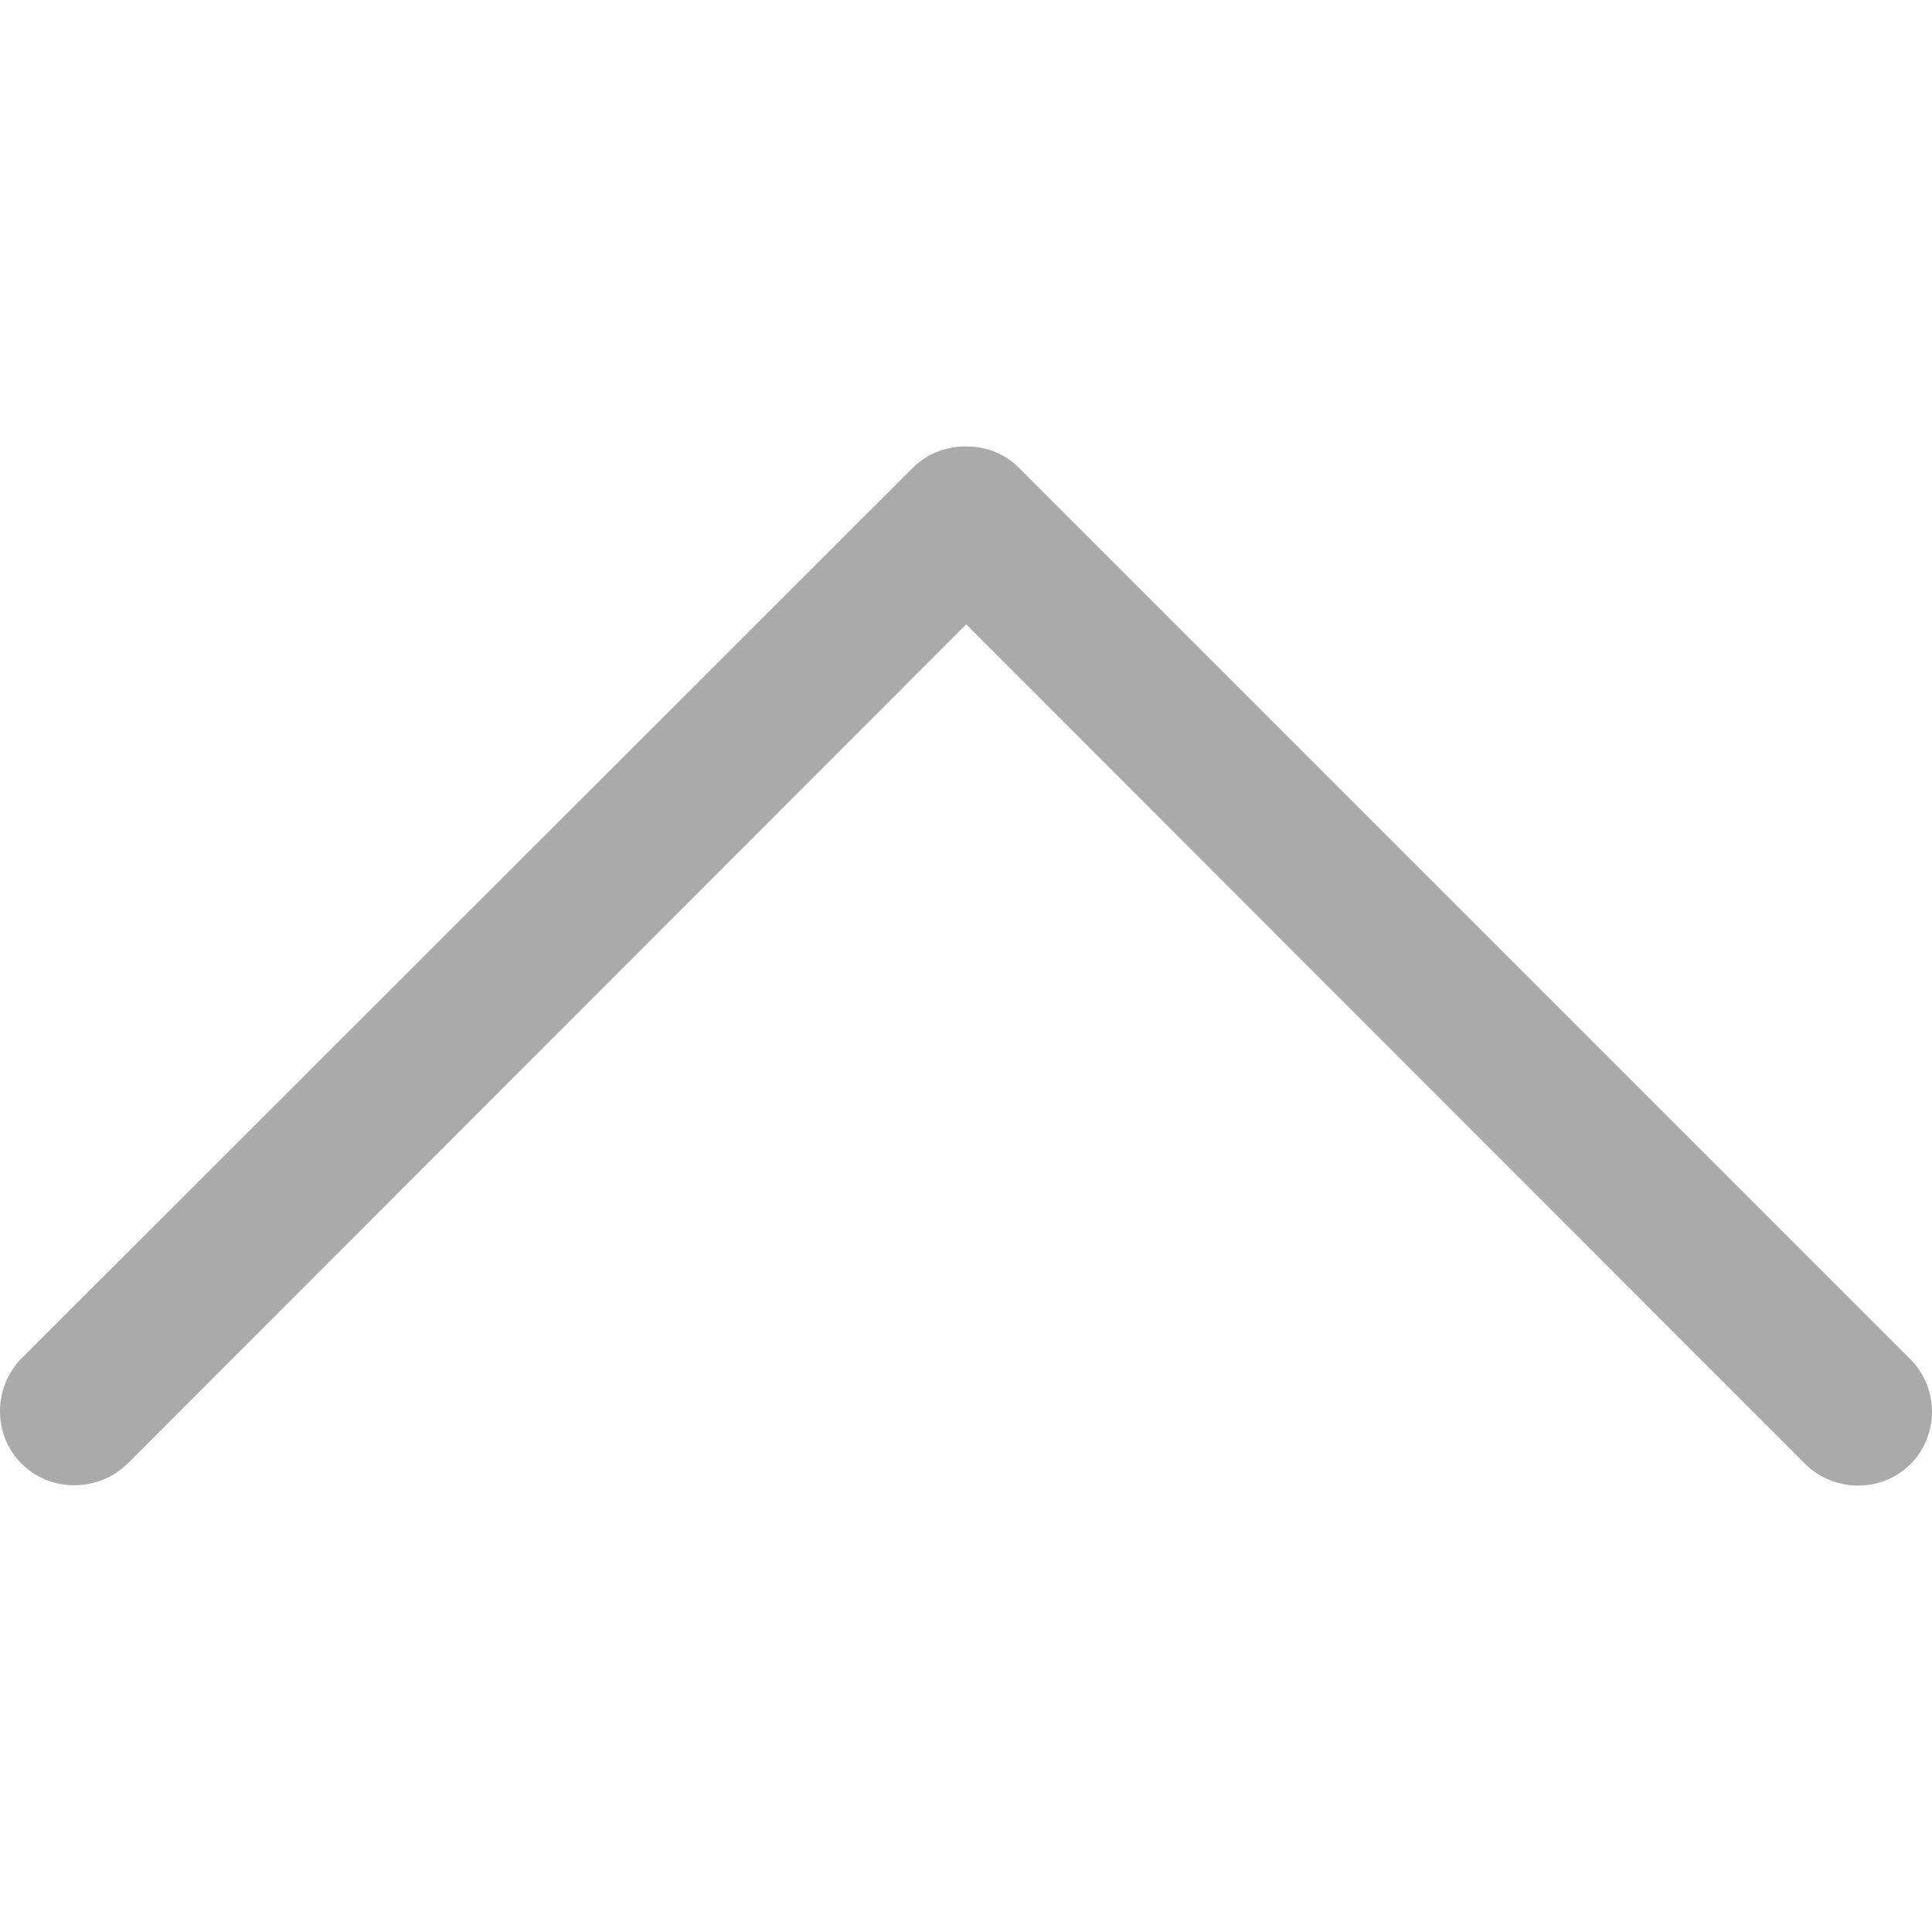
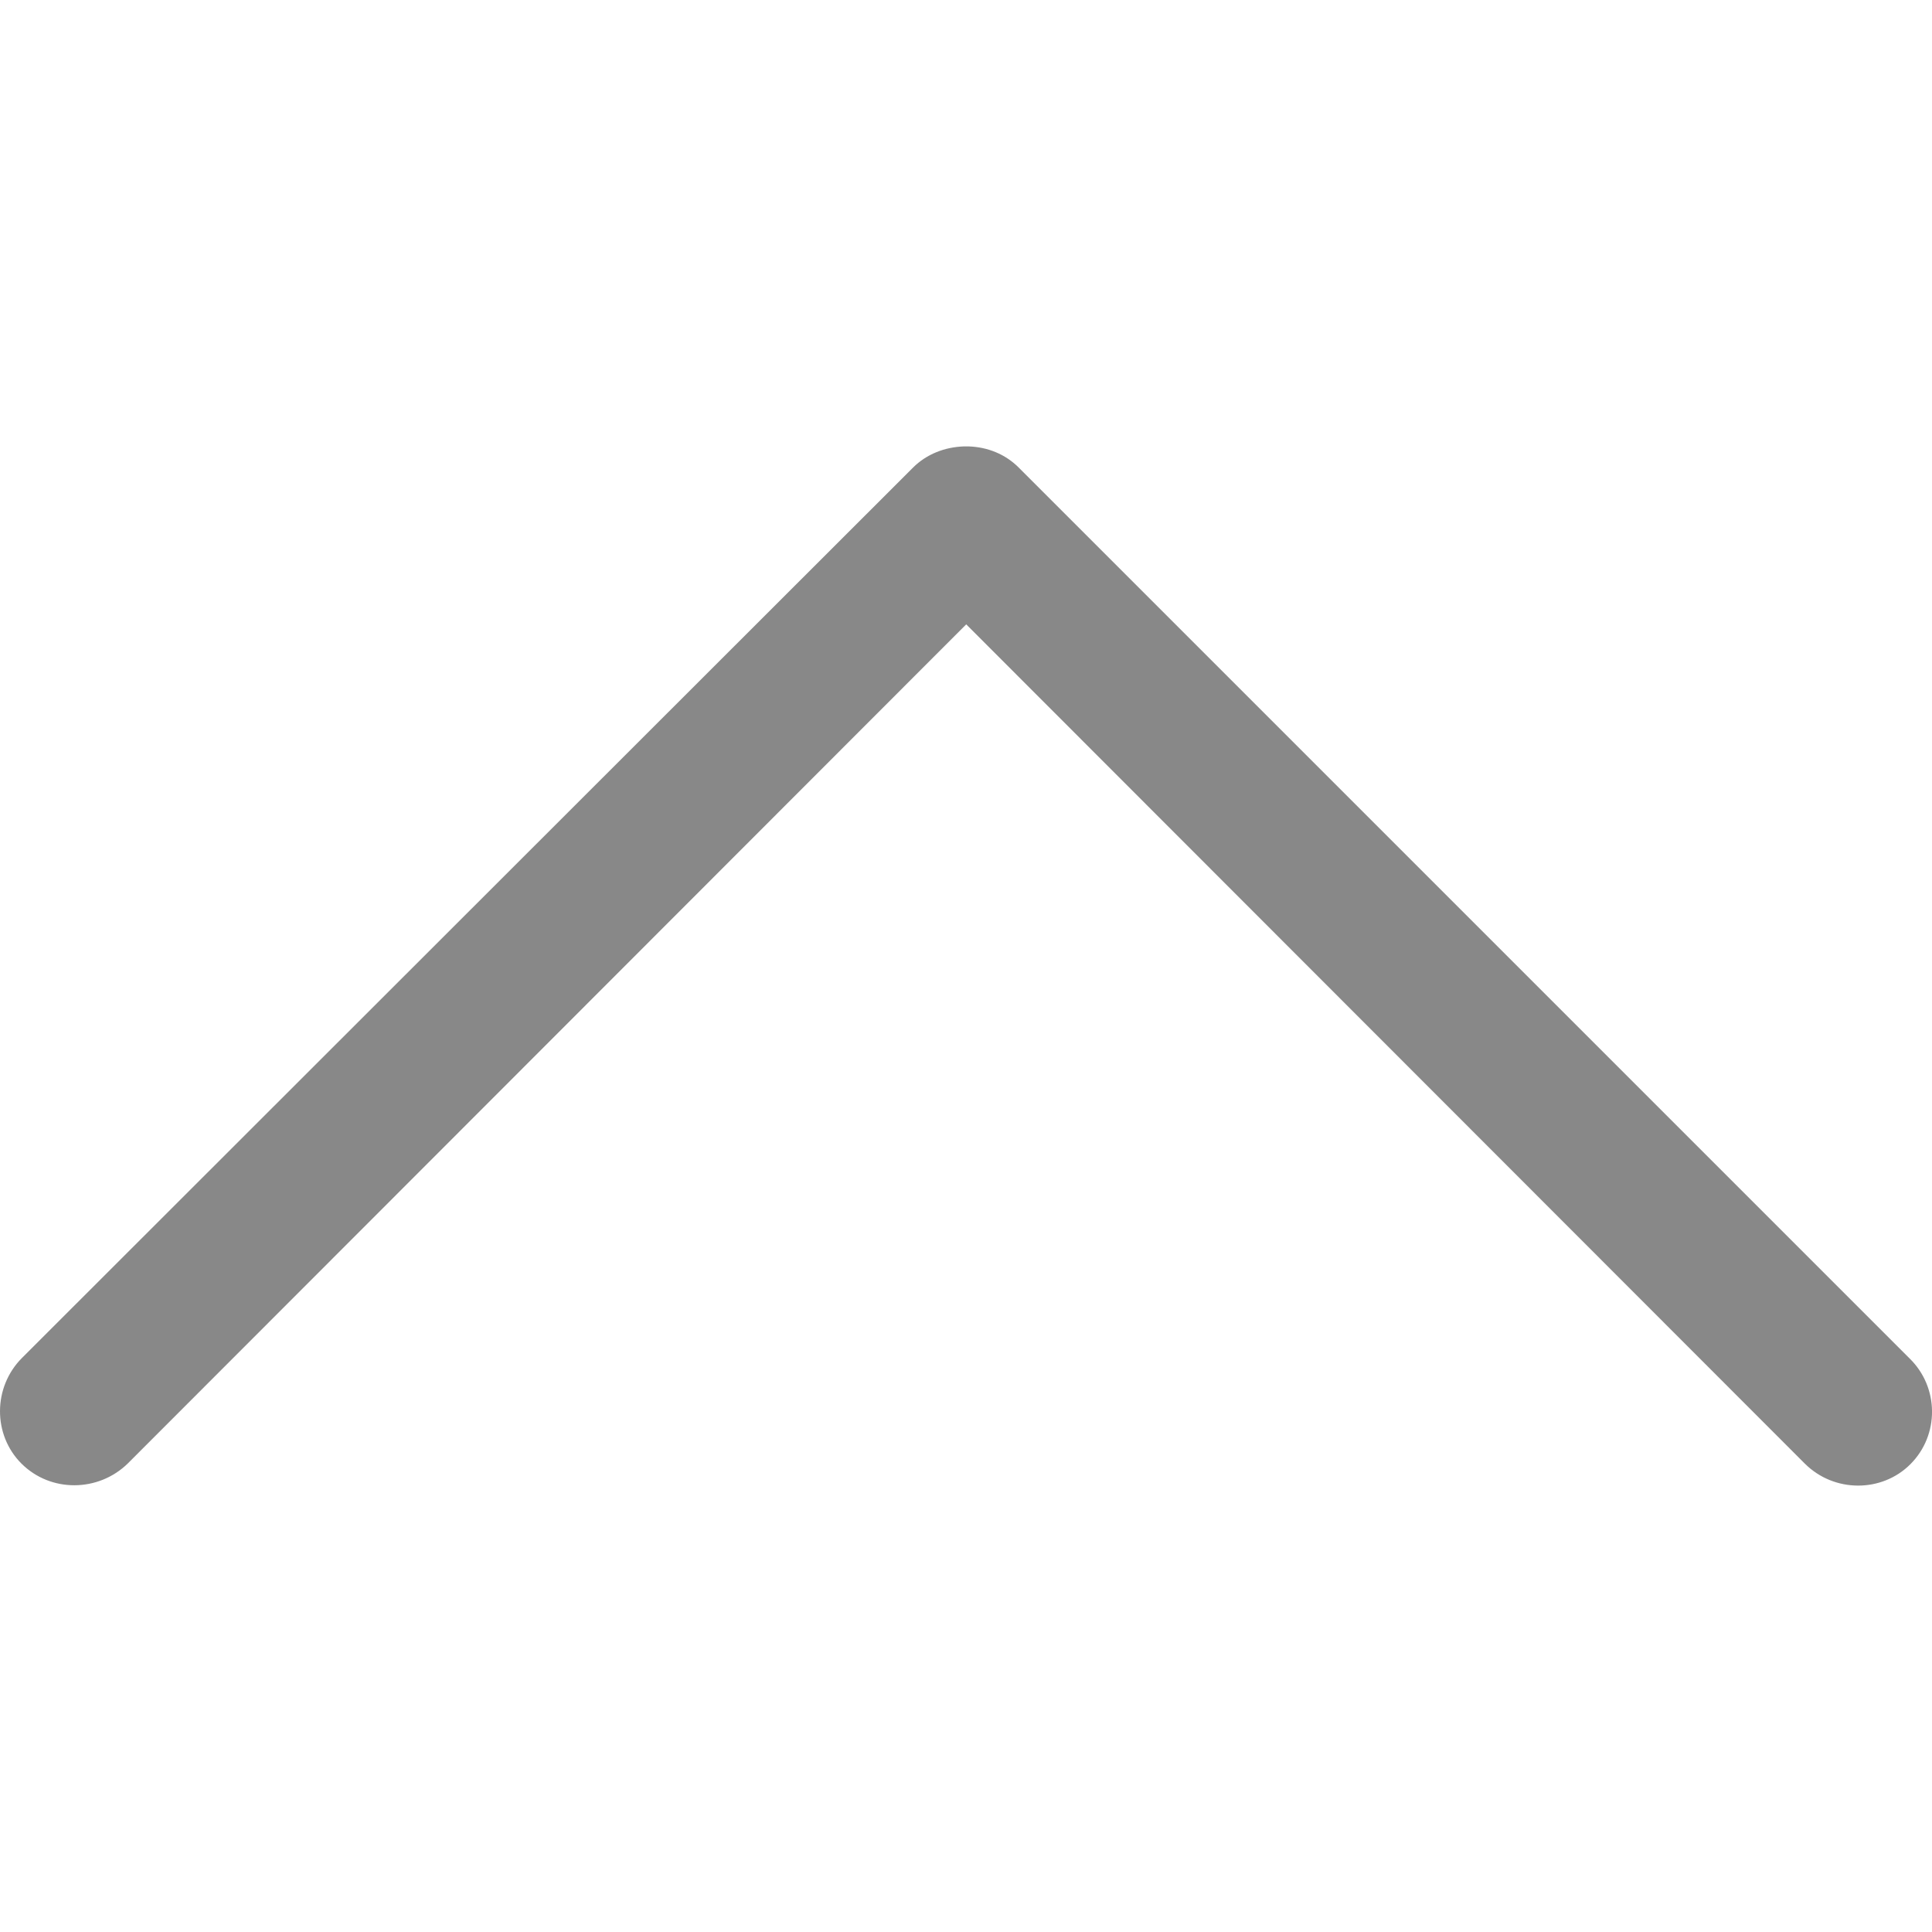
<svg xmlns="http://www.w3.org/2000/svg" version="1.1" id="Layer_1" x="0px" y="0px" width="283.46px" height="283.46px" viewBox="0 0 283.46 283.46" enable-background="new 0 0 283.46 283.46" xml:space="preserve">
-   <path fill="#aaa" d="M3.138,214.726c-4.2-4.201-4.2-11.202,0.1-15.504L133.963,68.599l0,0l0,0c2-2,4.7-3,7.401-3.1  c0.1,0,0.199,0,0.3,0c0.2,0,0.299,0,0.5,0c2.7,0.1,5.3,1.1,7.3,3.1l0,0l0,0l130.724,130.724c4.301,4.201,4.401,11.203,0.101,15.503  c-4.199,4.201-11.201,4.201-15.502-0.1L141.763,91.604L18.741,214.726C14.44,218.927,7.438,219.027,3.138,214.726z" />
+   <path fill="#888" d="M3.138,214.726c-4.2-4.201-4.2-11.202,0.1-15.504L133.963,68.599l0,0l0,0c2-2,4.7-3,7.401-3.1  c0.1,0,0.199,0,0.3,0c0.2,0,0.299,0,0.5,0c2.7,0.1,5.3,1.1,7.3,3.1l0,0l0,0l130.724,130.724c4.301,4.201,4.401,11.203,0.101,15.503  c-4.199,4.201-11.201,4.201-15.502-0.1L141.763,91.604L18.741,214.726C14.44,218.927,7.438,219.027,3.138,214.726z" />
</svg>
